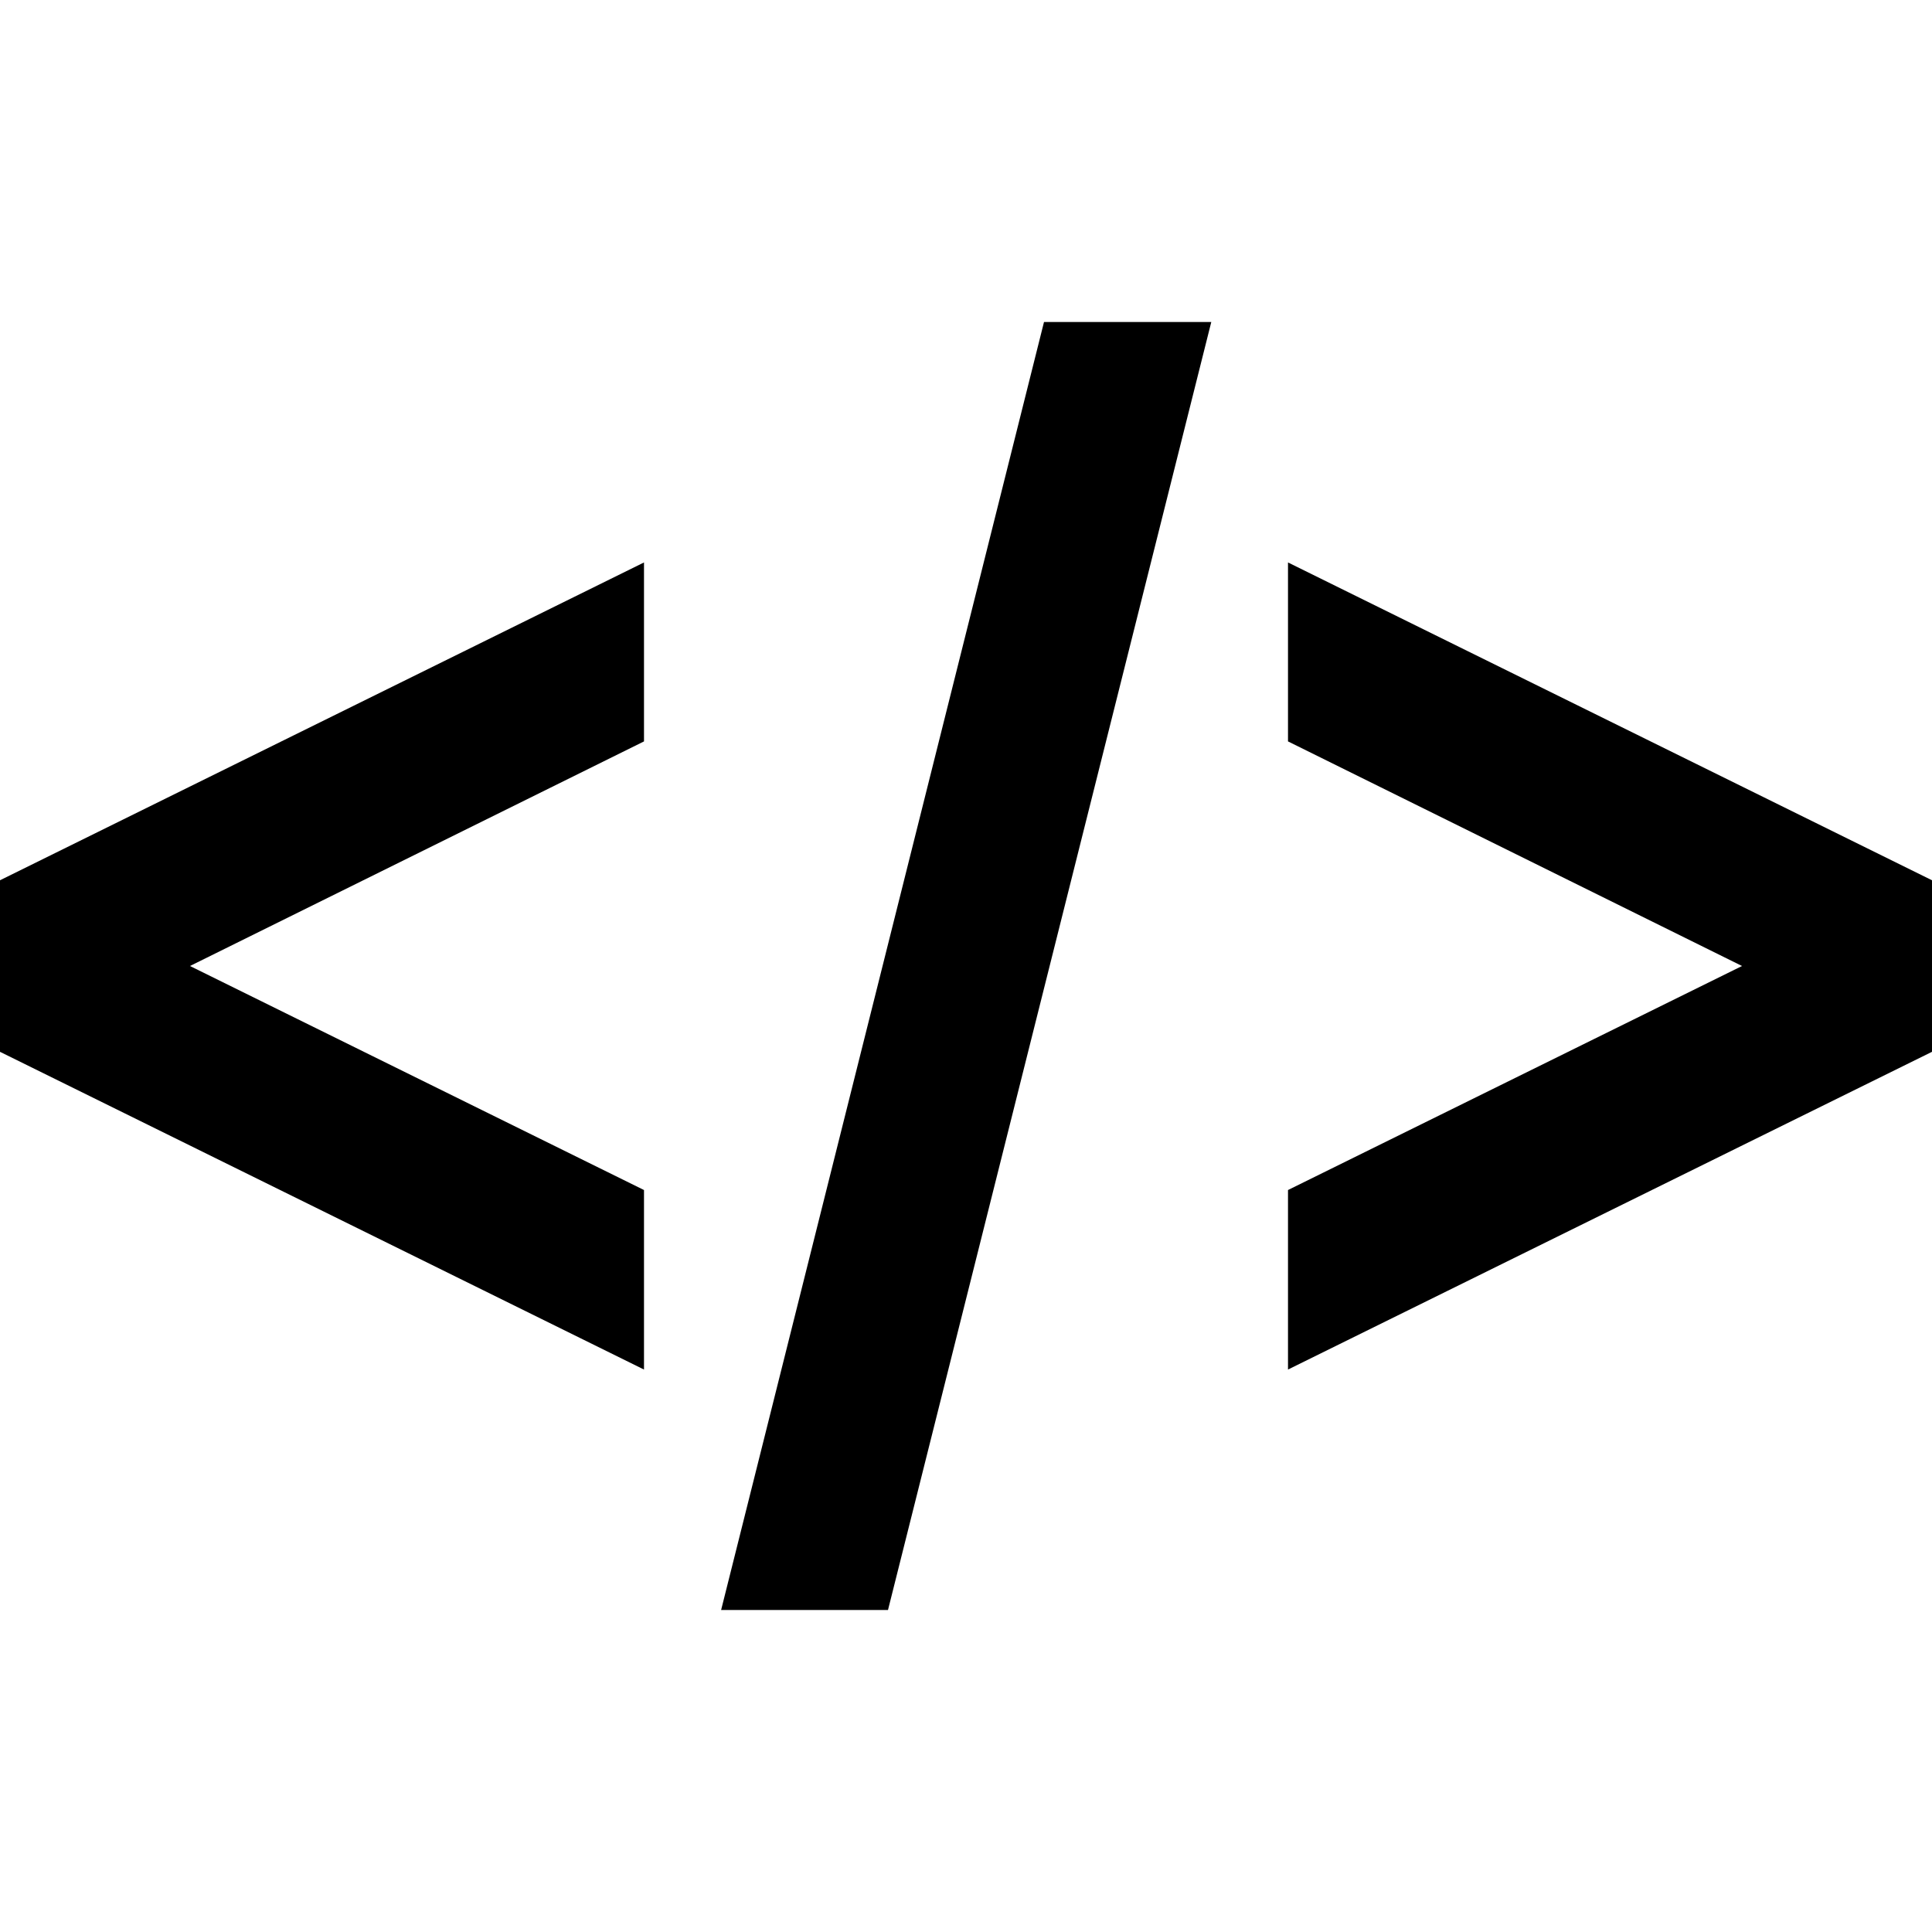
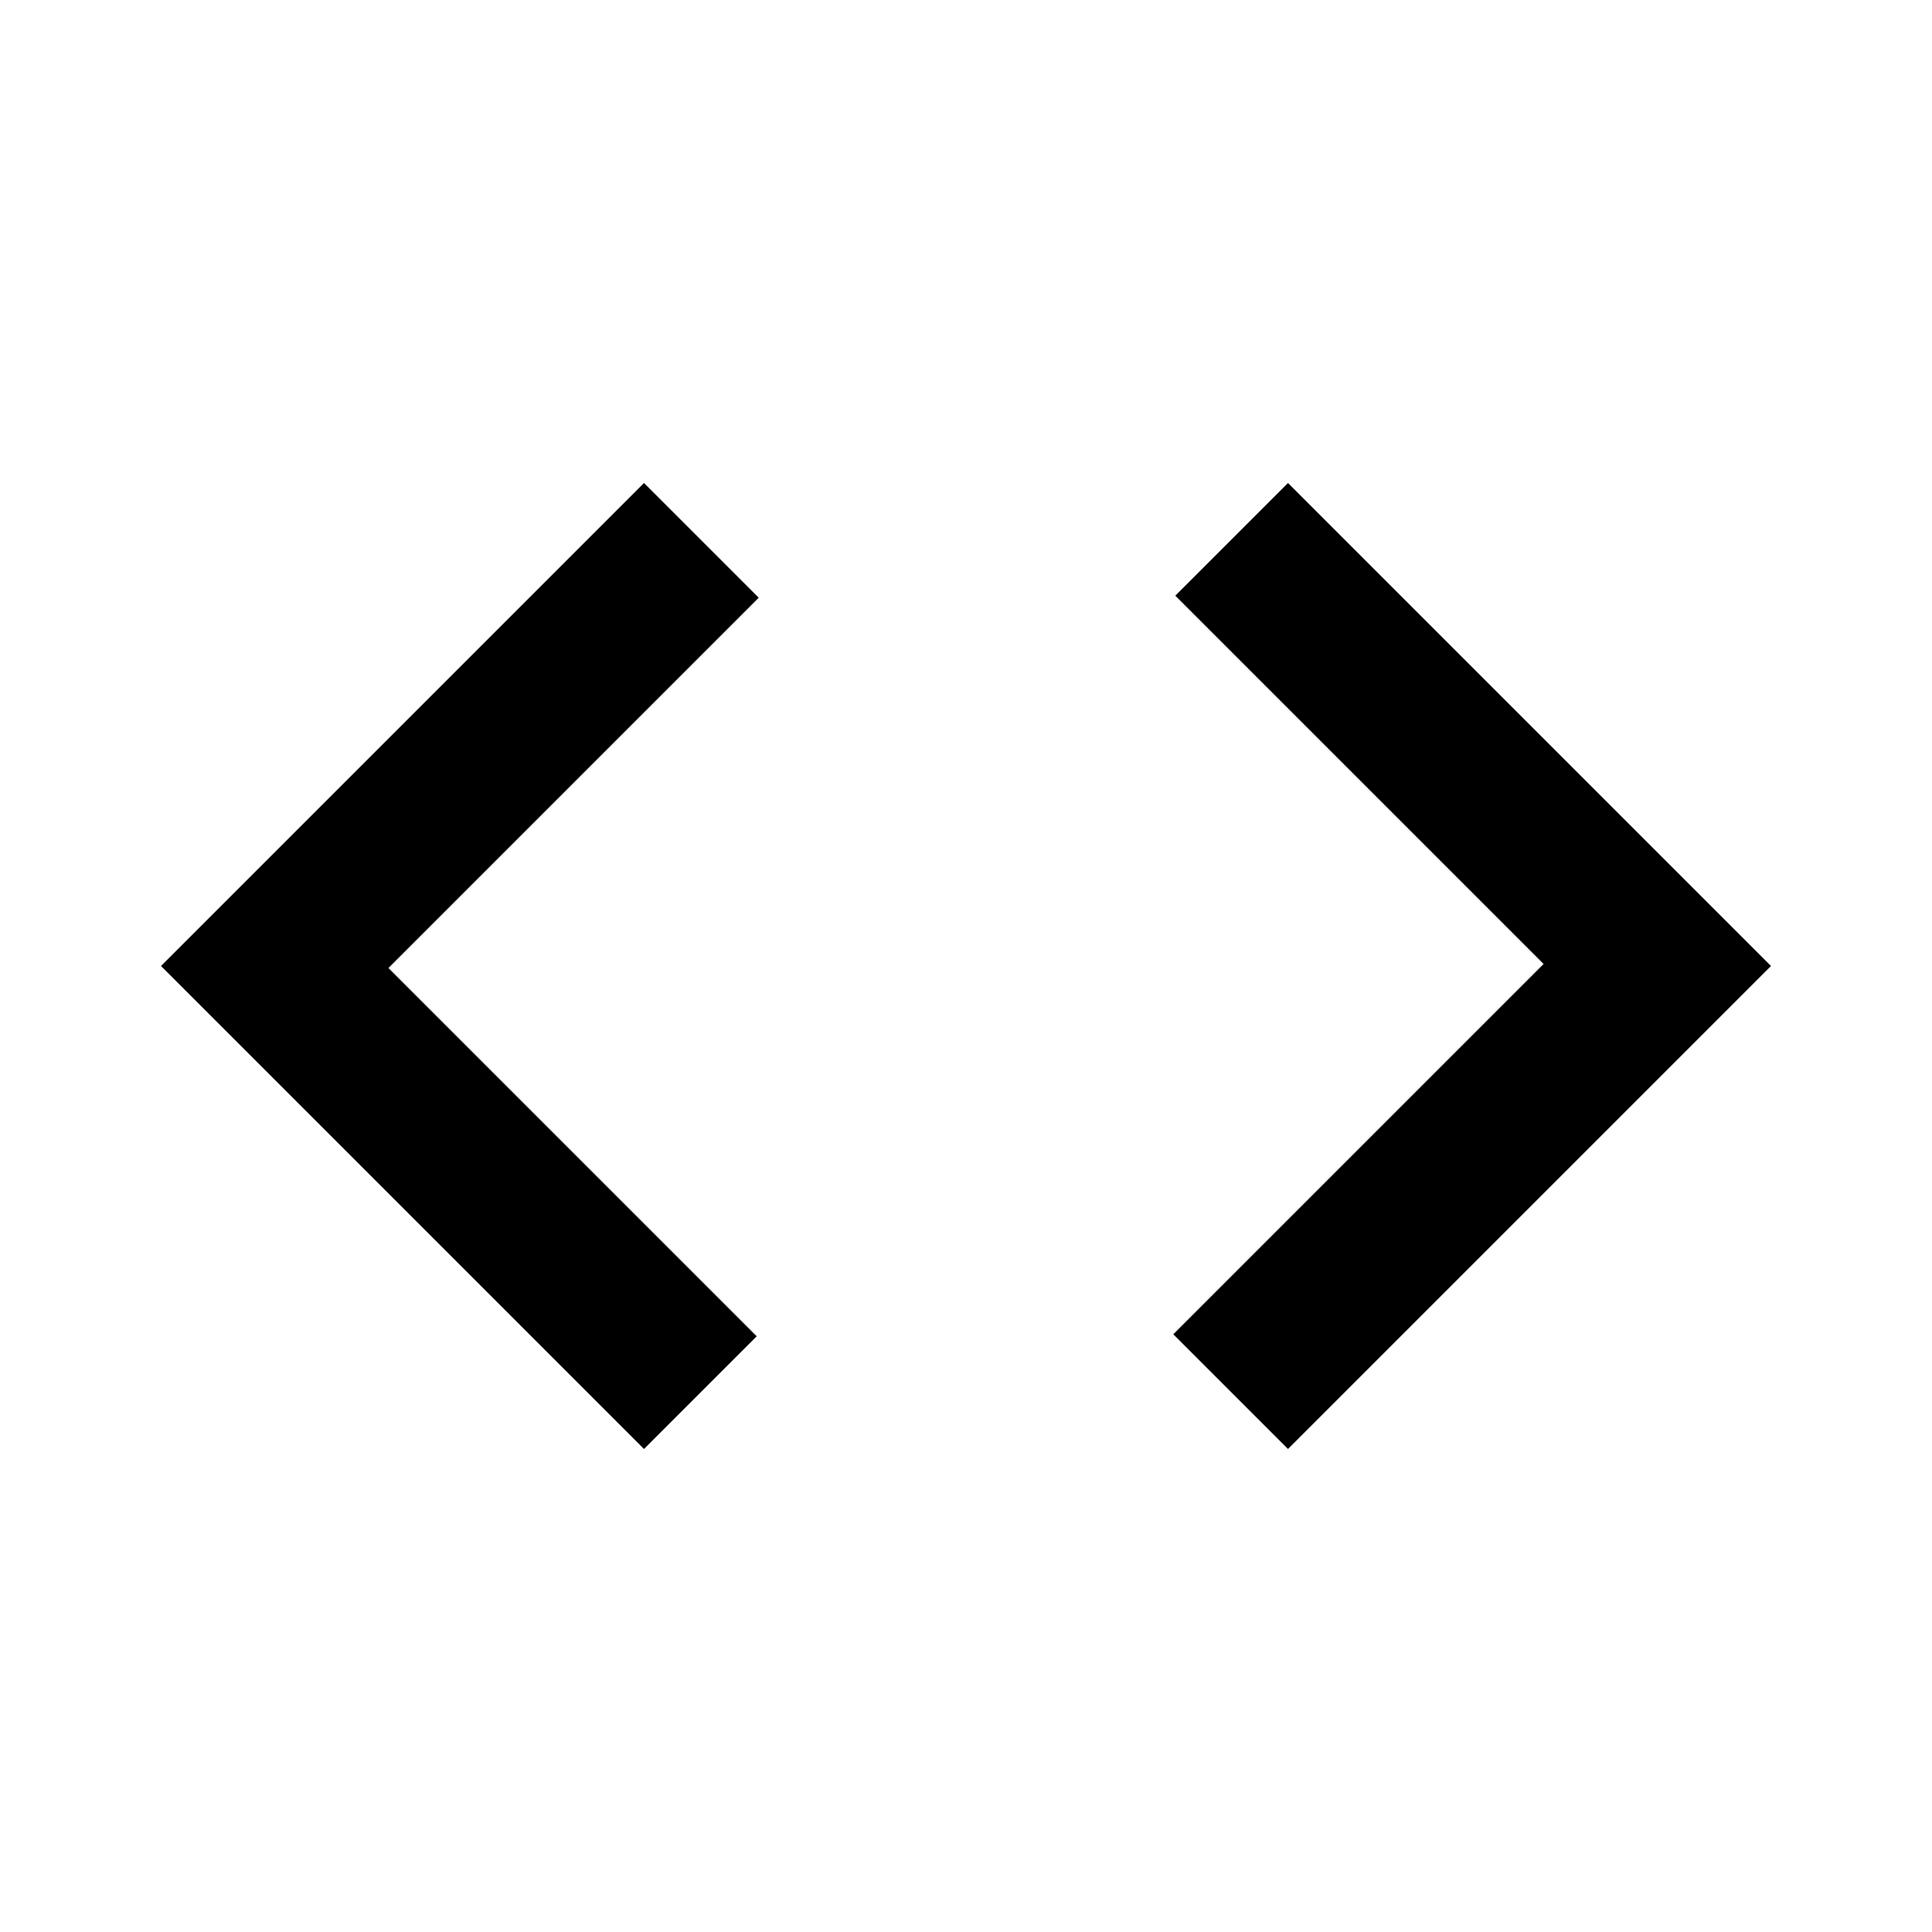
- <svg xmlns="http://www.w3.org/2000/svg" width="24" height="24" viewBox="0 0 24 24">
-   <path d="M24 10.935v2.131l-8 3.947v-2.23l5.64-2.783-5.64-2.79v-2.223l8 3.948zm-16 3.848l-5.64-2.783 5.64-2.79v-2.223l-8 3.948v2.131l8 3.947v-2.23zm7.047-10.783h-2.078l-4.011 16h2.073l4.016-16z" />
+ <svg xmlns="http://www.w3.org/2000/svg" height="24" viewBox="0 -960 960 960" width="24">
+   <path d="M320-240 80-480l240-240 57 57-184 184 183 183-56 56Zm320 0-57-57 184-184-183-183 56-56 240 240-240 240Z" />
</svg>
